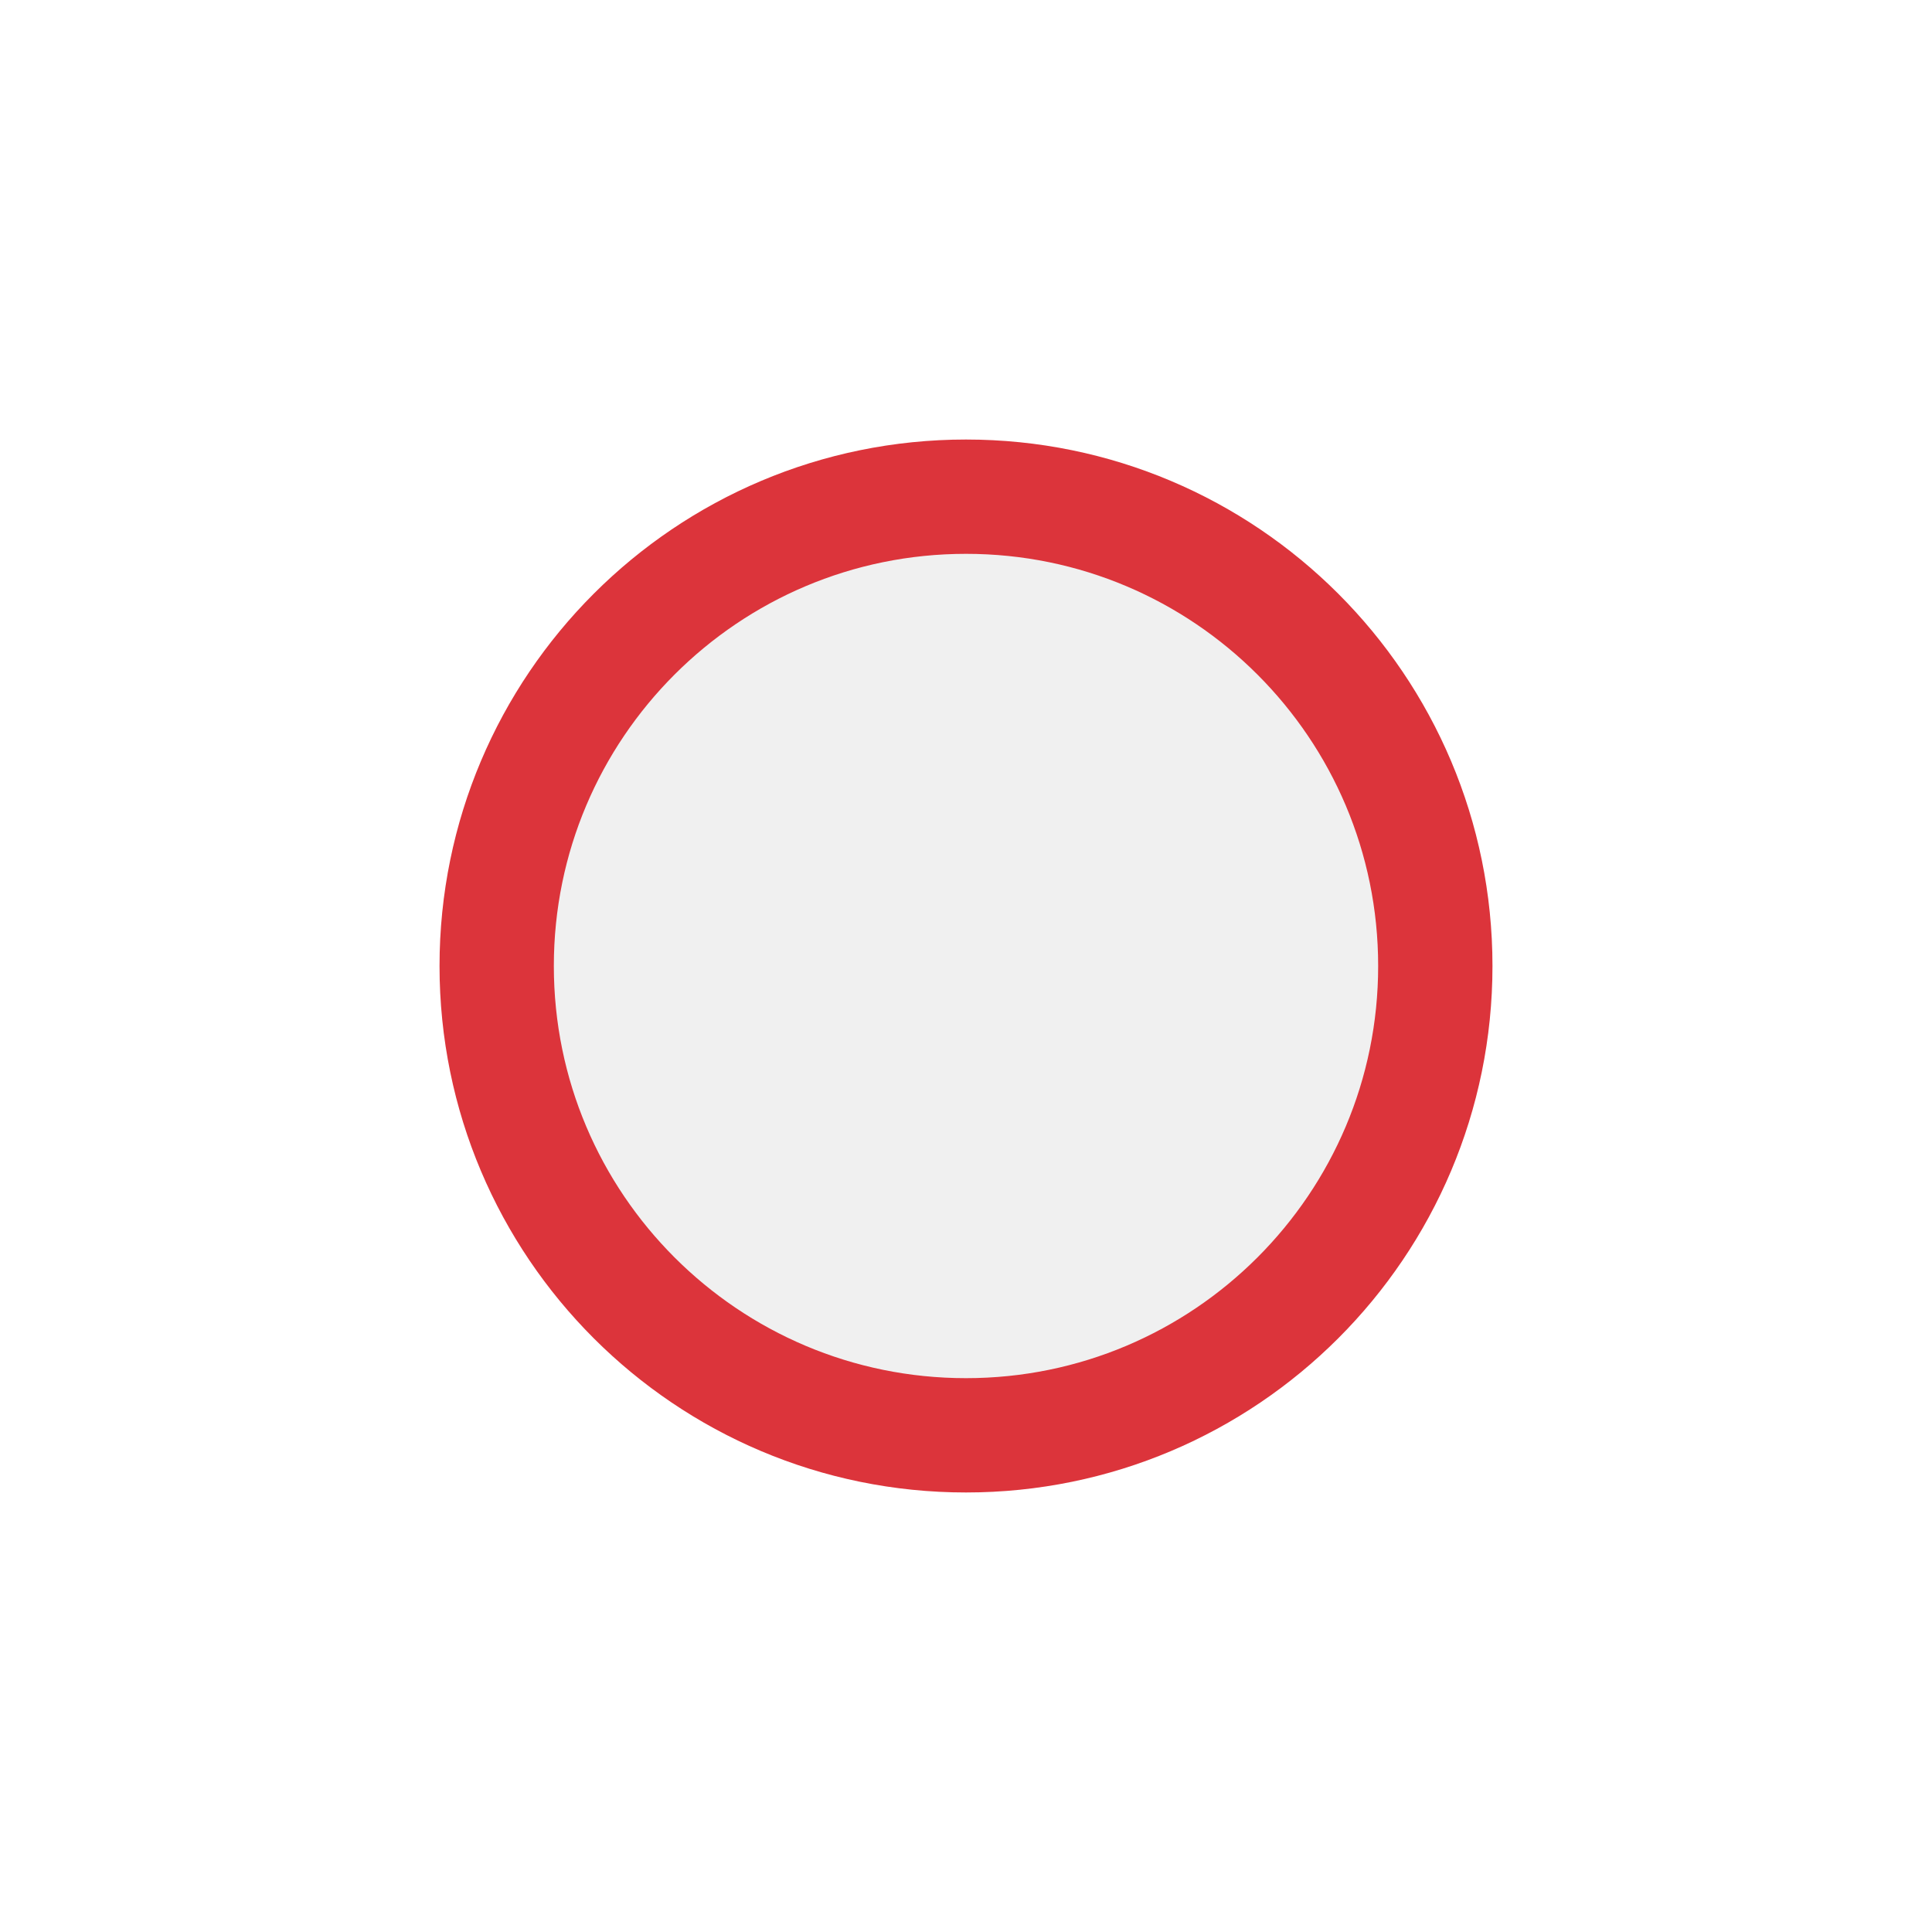
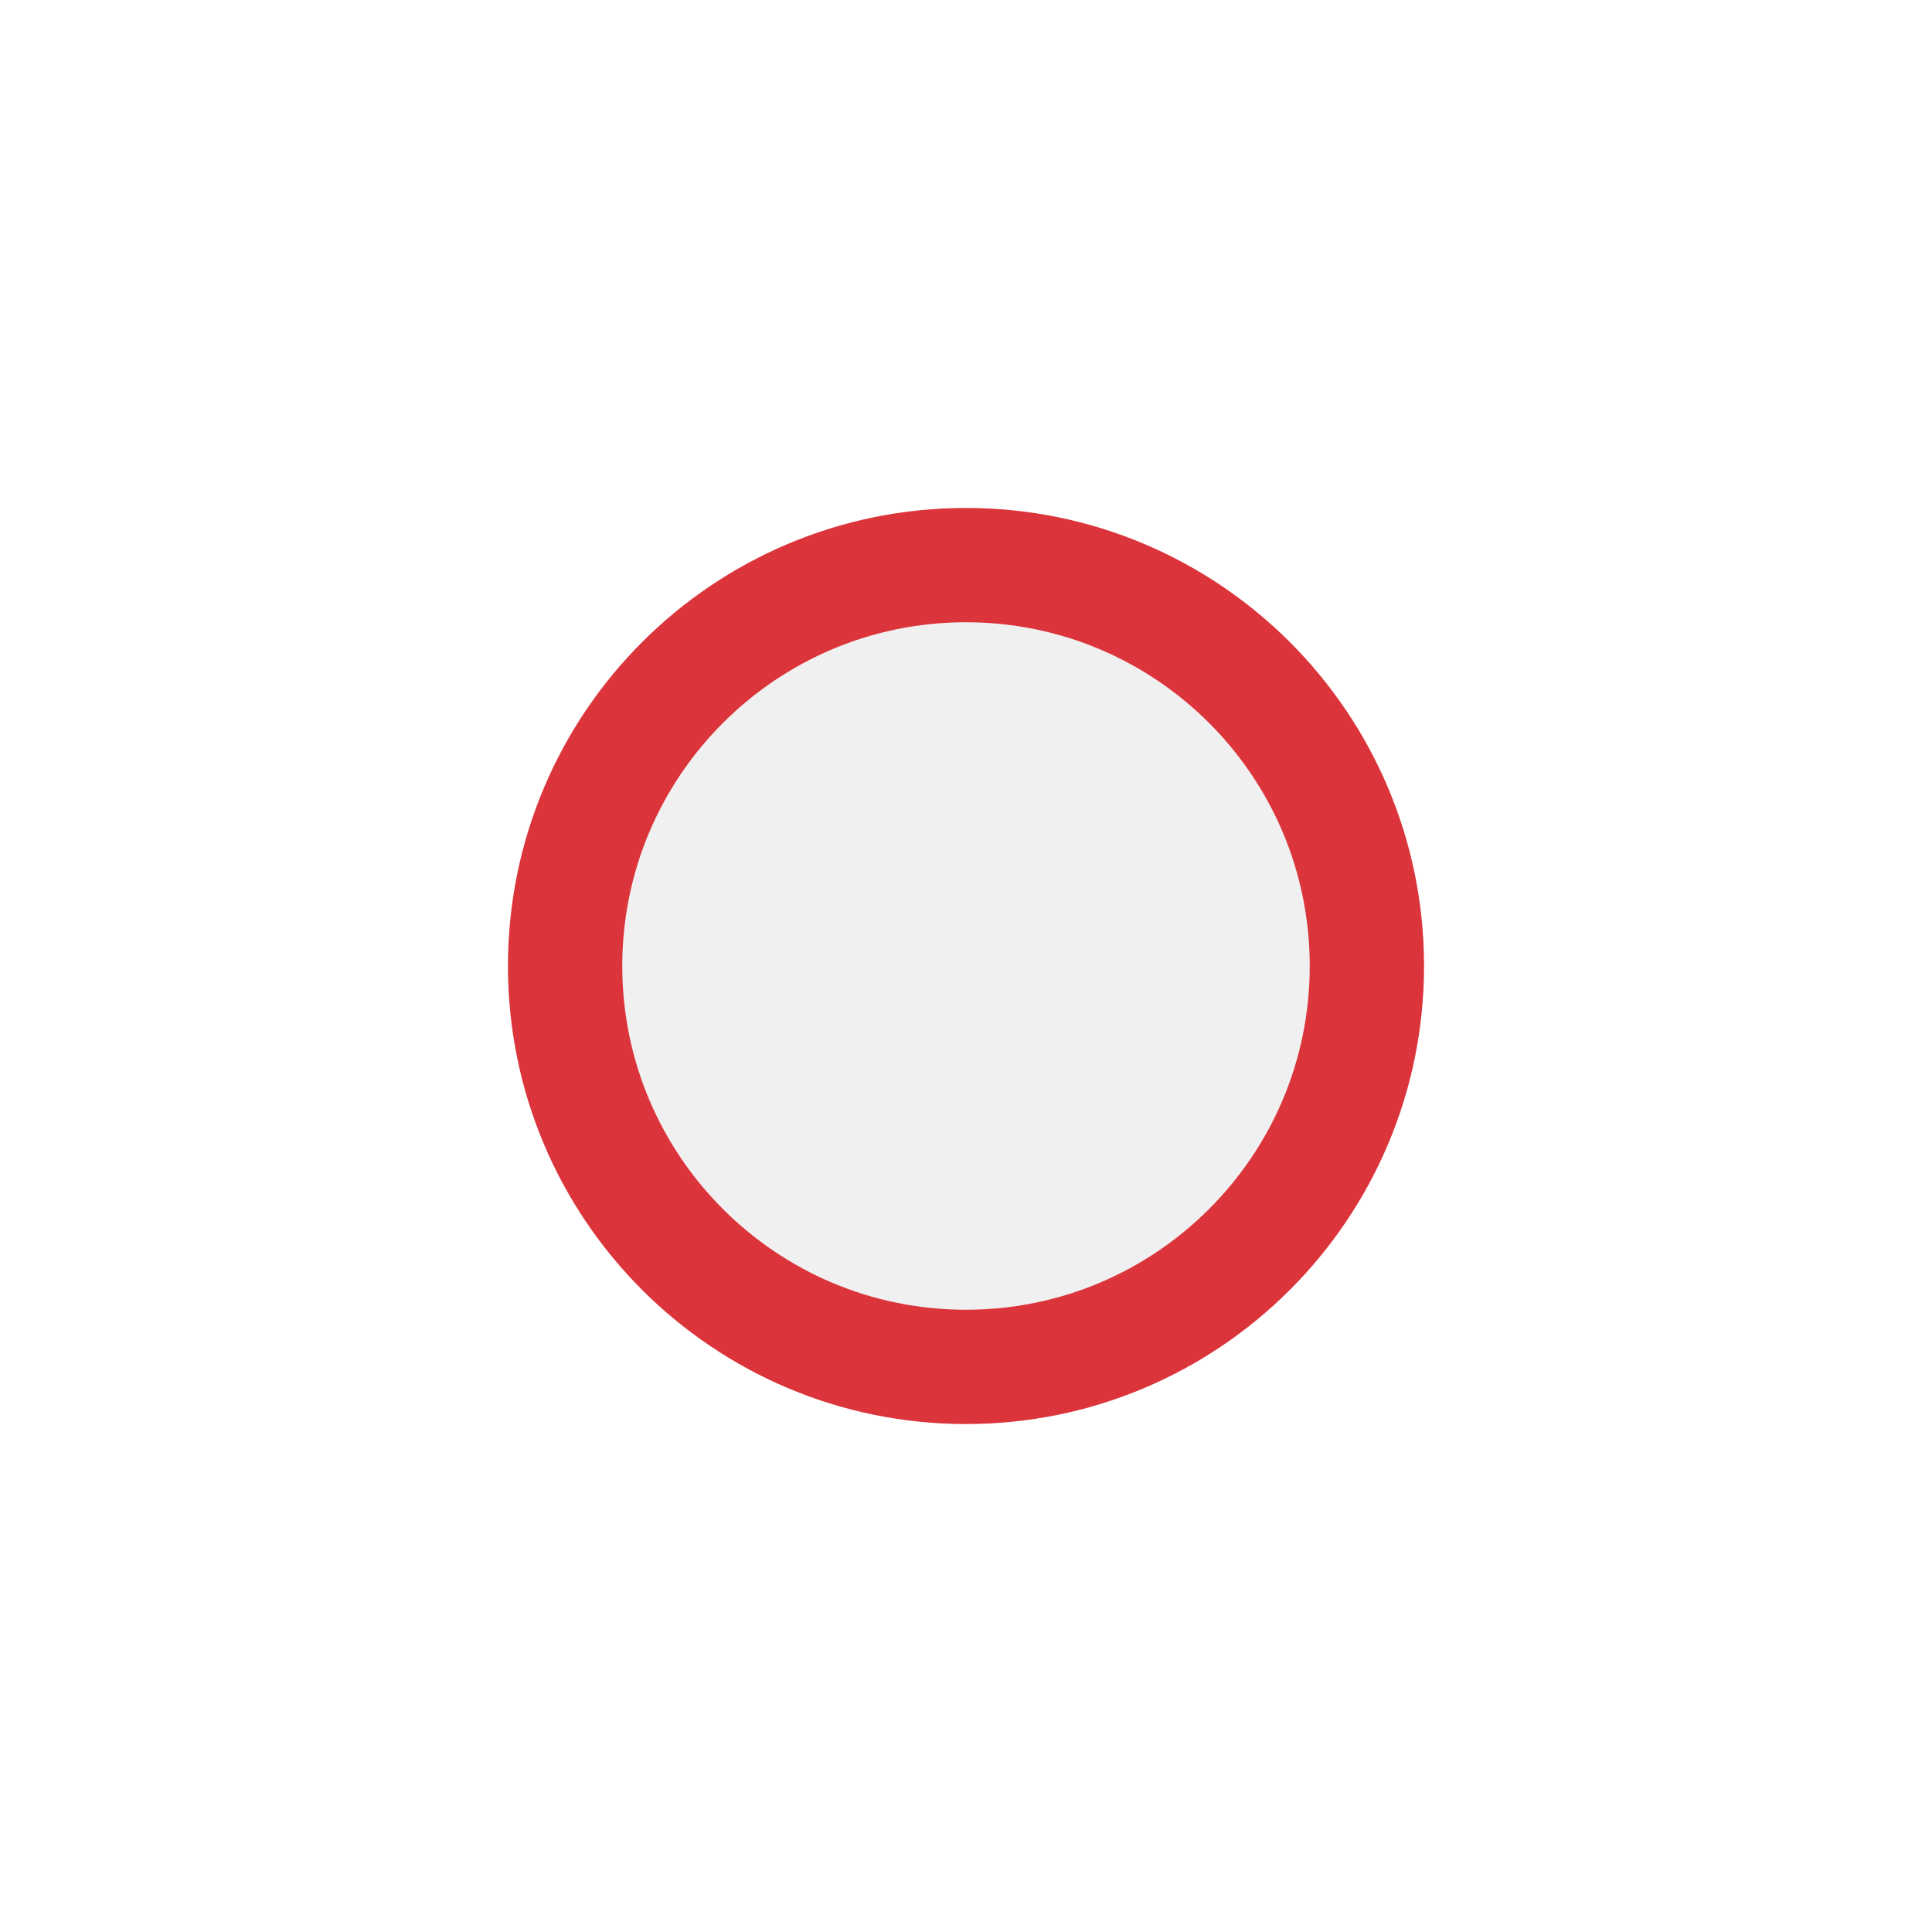
<svg xmlns="http://www.w3.org/2000/svg" class="svglite" width="24.00pt" height="24.00pt" viewBox="0 0 24.00 24.00">
  <defs>
    <style type="text/css">
    .svglite line, .svglite polyline, .svglite polygon, .svglite path, .svglite rect, .svglite circle {
      fill: none;
      stroke: #000000;
      stroke-linecap: round;
      stroke-linejoin: round;
      stroke-miterlimit: 10.00;
    }
    .svglite text {
      white-space: pre;
    }
  </style>
  </defs>
  <rect width="100%" height="100%" style="stroke: none; fill: none;" />
  <defs>
    <clipPath id="cpMC4wMHwyNC4wMHwwLjAwfDI0LjAw">
      <rect x="0.00" y="0.00" width="24.00" height="24.00" />
    </clipPath>
  </defs>
  <g clip-path="url(#cpMC4wMHwyNC4wMHwwLjAwfDI0LjAw)">
-     <circle cx="12.00" cy="12.00" r="5.83" style="stroke-width: 1.42; stroke: #DC343B; fill: #F0F0F0;" />
+     <circle cx="12.00" cy="12.00" r="4.98" style="stroke-width: 1.42; stroke: #DC343B; fill: #F0F0F0;" />
  </g>
</svg>
